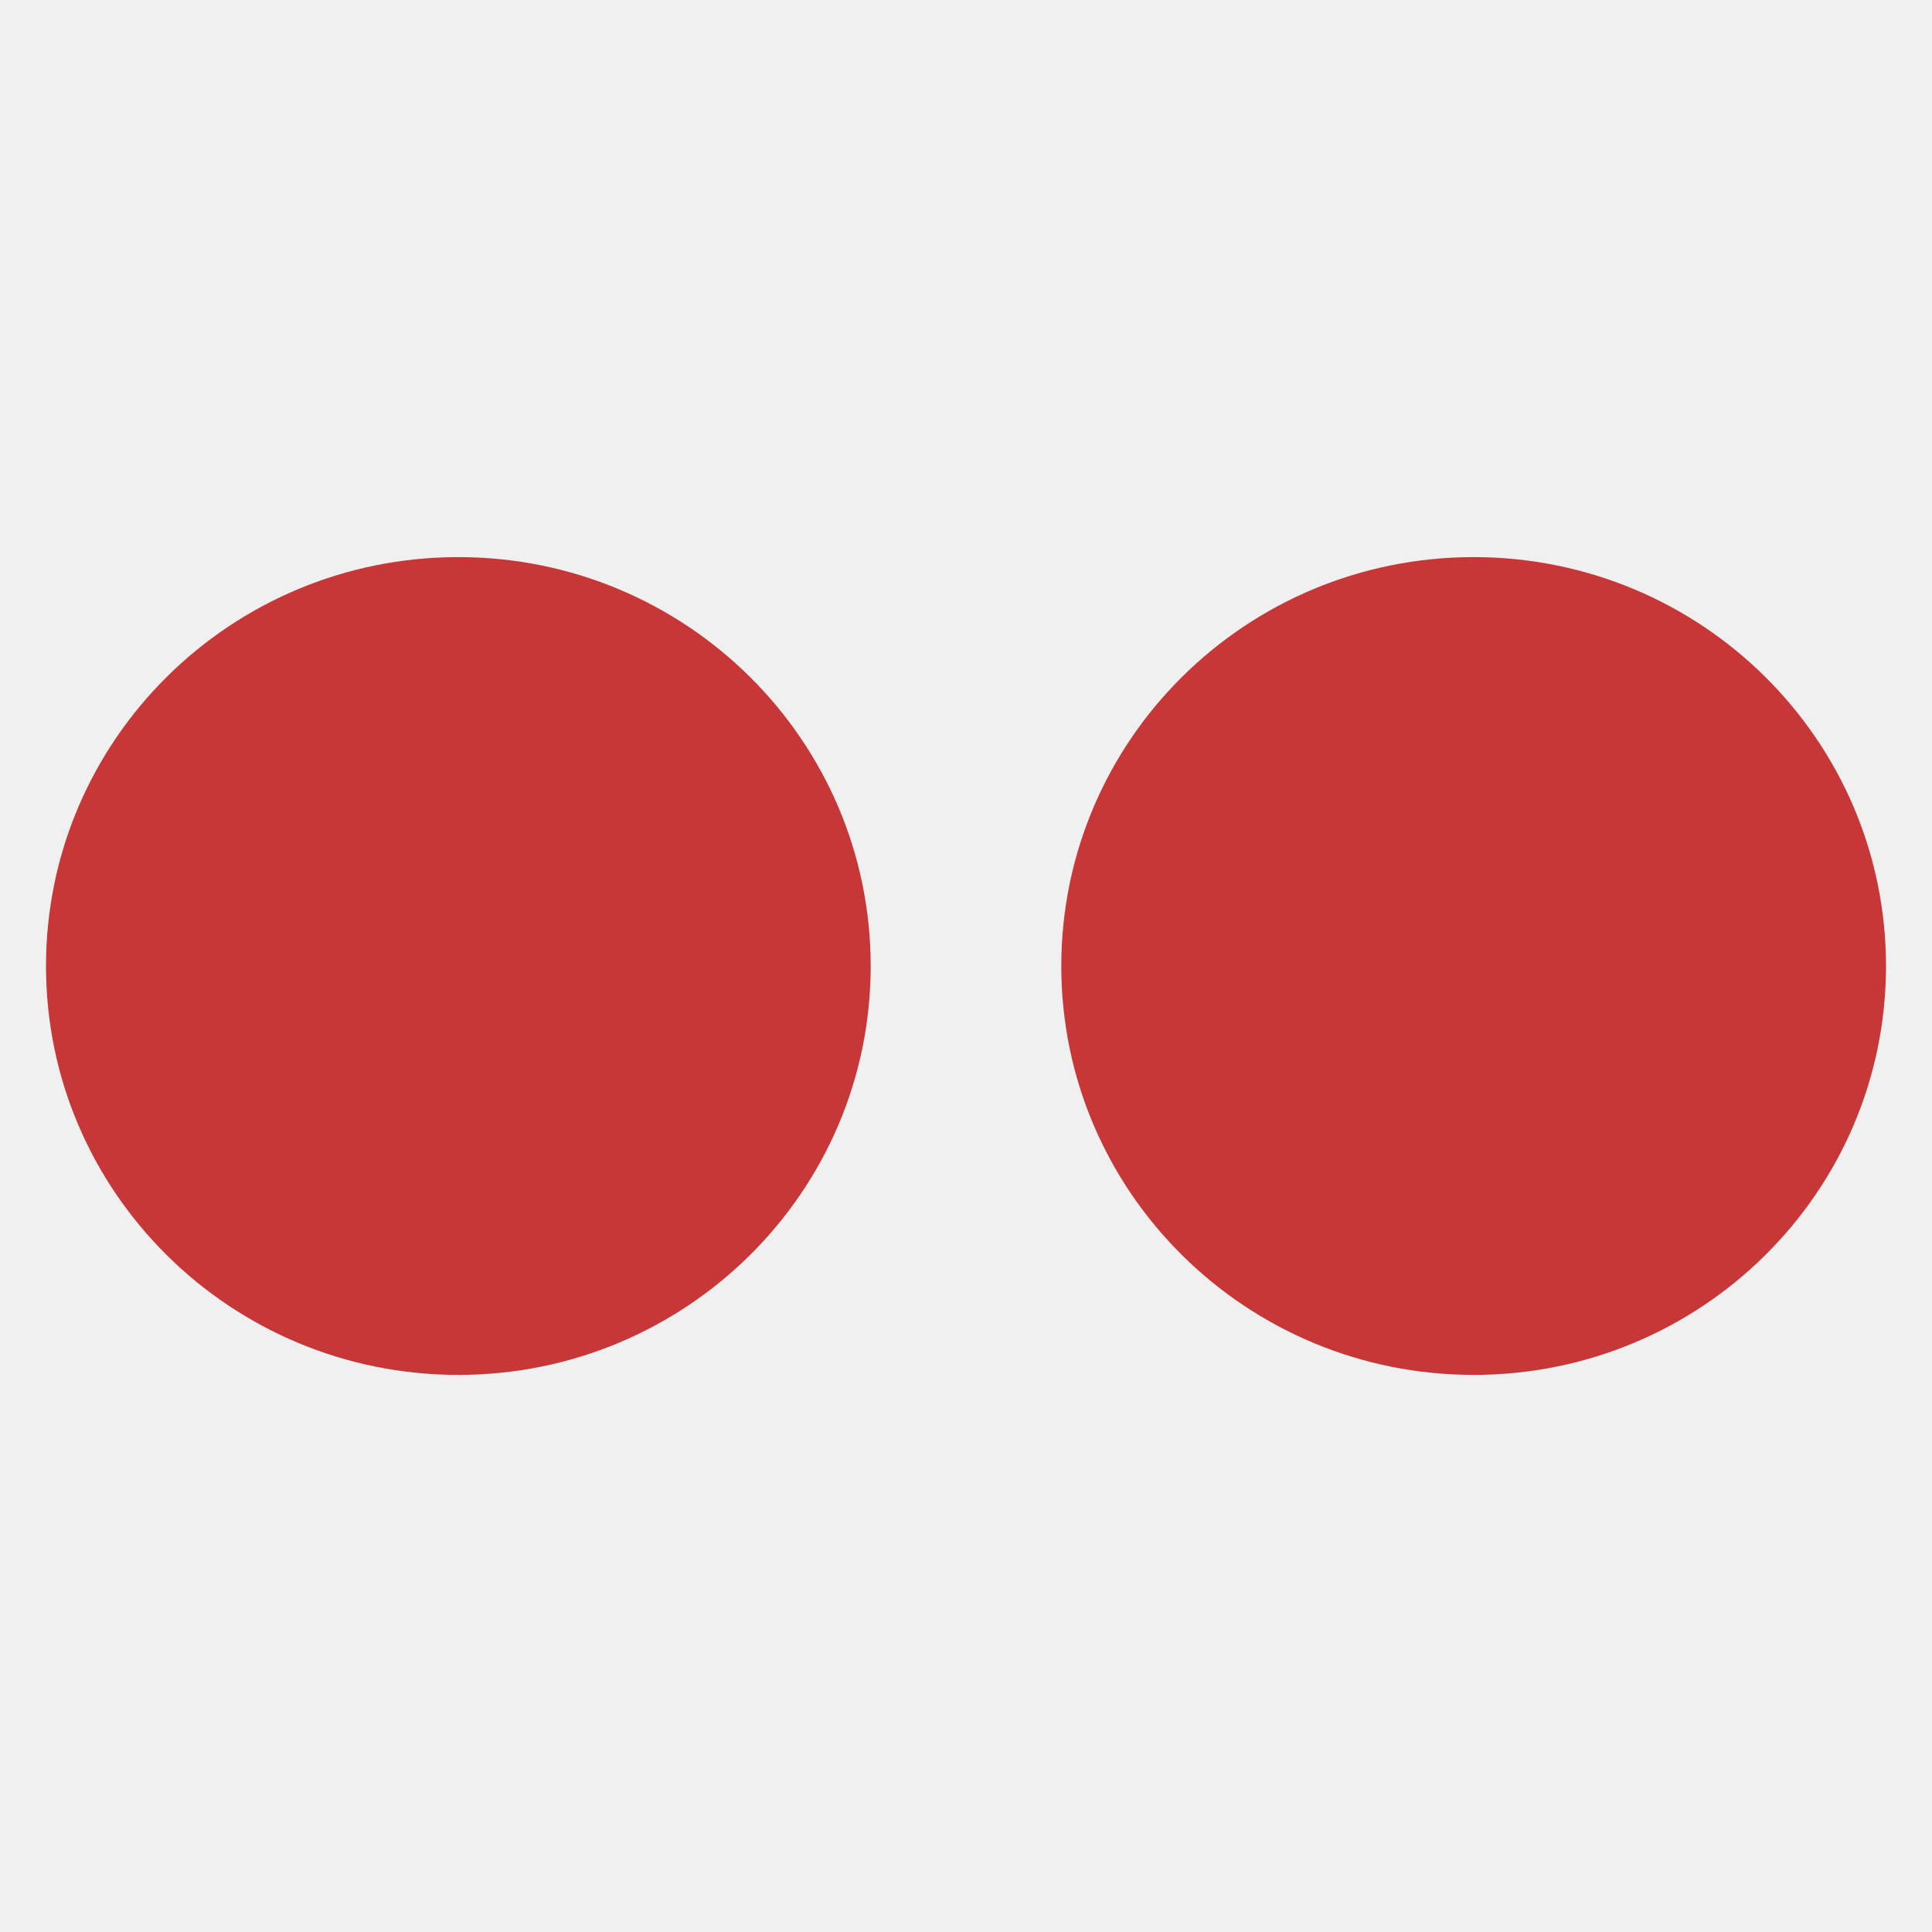
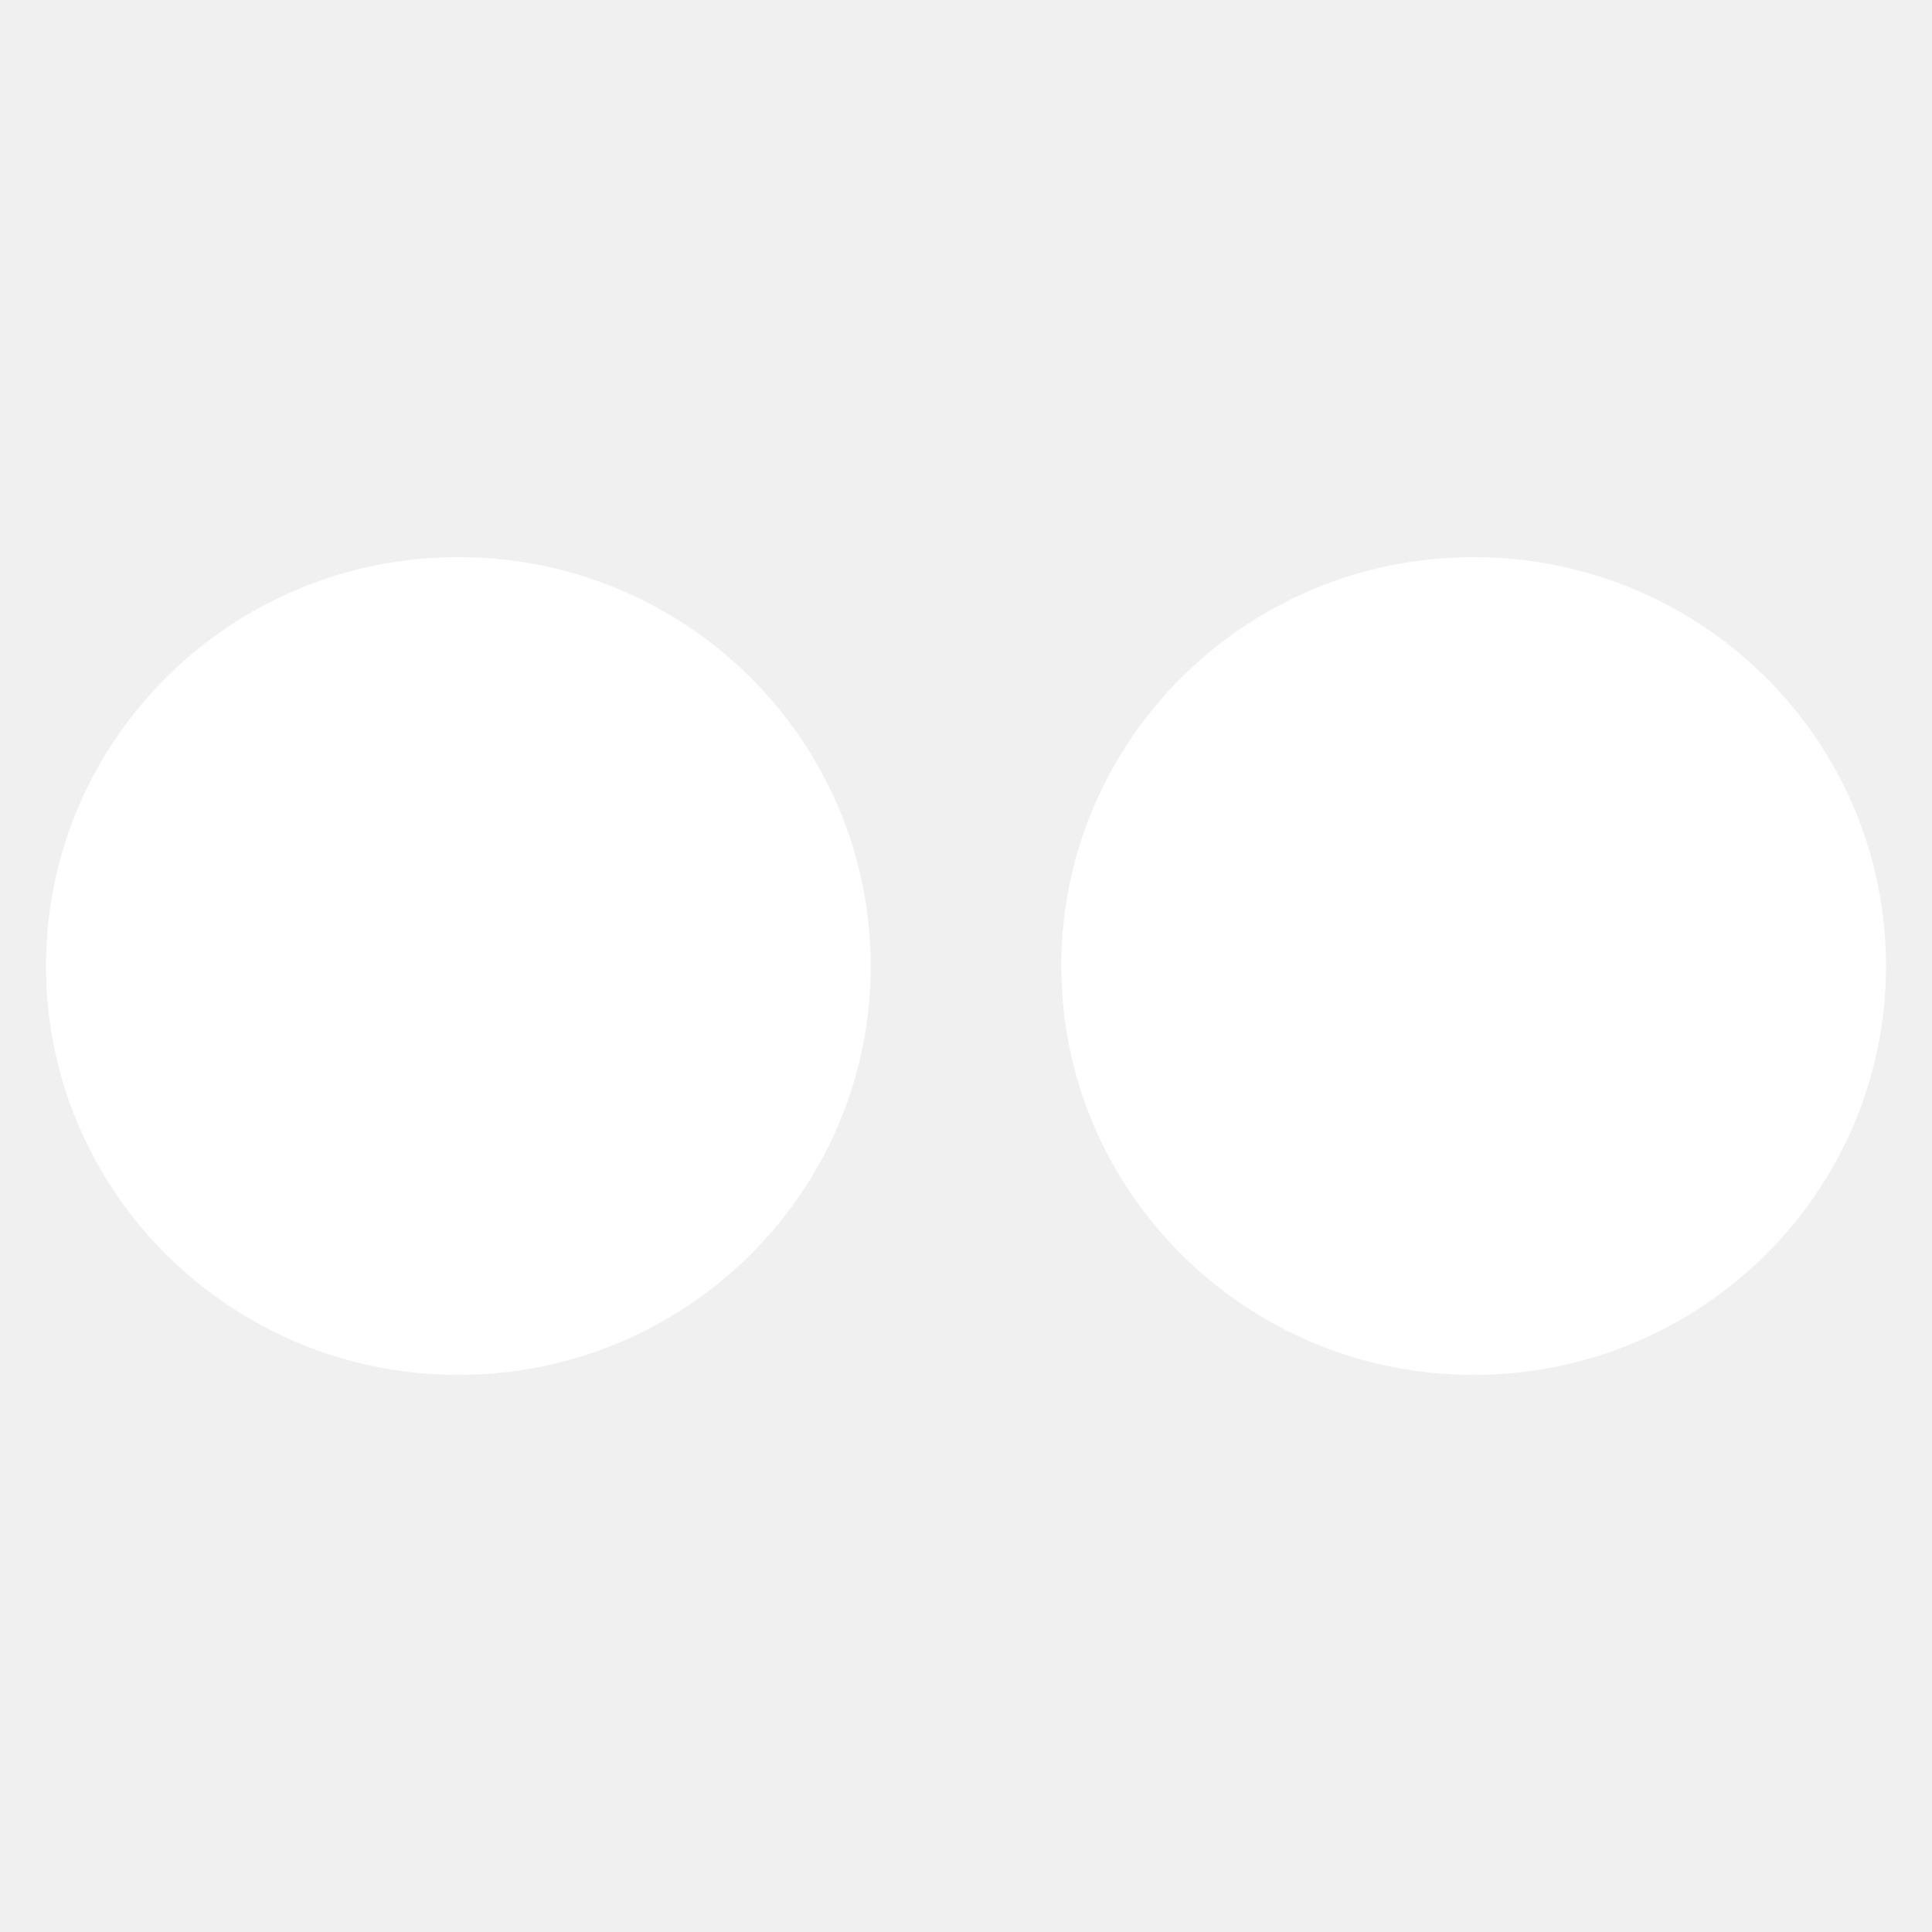
<svg xmlns="http://www.w3.org/2000/svg" width="105" height="105" id="svg2" version="1.1" viewBox="0 0 105 105">
  <defs id="defs4" />
  <g id="layer1" transform="translate(0,-947.3623)">
    <g id="g14128-8" transform="matrix(3.125,0,0,3.125,-37.20612,496.3378)" style="fill:#c83737;fill-opacity:1">
      <g id="Layer_1-4-6" style="fill:#c83737;fill-opacity:1" />
      <g id="mail-1" style="fill:#c83737;fill-opacity:1">
        <g id="g14116-0" style="fill:#c83737;fill-opacity:1">
          <polygon id="polygon14118-1" points="0,3.906 16.078,11.457 32,3.918 32,0 0,0 " style="fill:#c83737;fill-opacity:1" />
          <polygon id="polygon14120-8" points="32,8.344 16.086,15.879 0,8.32 0,24 32,24 " style="fill:#c83737;fill-opacity:1" />
        </g>
      </g>
    </g>
    <g id="g26377-1" transform="matrix(1.602908,0,0,1.602908,14.52634,-1010.481)" style="fill:#c83737;fill-opacity:1">
      <path id="path2459-7" d="m -129.117,1033.947 5.697,0 0,62.387 -5.637,0 -0.059,-62.387 z" style="fill:#c83737;fill-opacity:1;fill-rule:evenodd;stroke:none" />
      <path id="path3239-9" d="m -98.534,1044.898 -5.781,6.039 -33.99,-1.759 0.185,-10.73 33.666,-0.704 5.919,7.153 z" style="fill:#c83737;fill-opacity:1;fill-rule:evenodd;stroke:none" />
    </g>
-     <path d="m 12.816,495.505 c 1.3,2.952 2.142,7.856 0.886,11.445 5.139,4.388 6.904,15.054 4.424,23.771 7.324,0.559 16.048,-0.269 21.68,1.979 -5.264,-0.677 -12.454,-2.004 -19.244,-1.542 -1.287,0.088 -3.193,-0.048 -3.1,1.761 7.861,0.618 15.671,1.289 22.126,3.303 -6.401,-1.045 -14.171,-2.638 -22.126,-2.86 -3.286,6.483 -9.897,9.67 -19.024,10.341 0.981,2.134 2.86,2.948 3.319,6.382 0.684,5.131 -1.071,12.645 0.661,16.065 0.831,1.639 2.186,1.682 3.099,3.083 -2.236,2.646 -7.779,-0.297 -8.409,-3.083 -1.081,-4.772 1.647,-12.171 -1.326,-15.405 0.21,5.204 -1.231,12.516 0.221,17.166 0.572,1.829 2.224,2.534 1.77,4.183 -10.391,1.056 -6.049,-13.449 -7.747,-22.01 -1.568,0.112 -0.879,2.348 -0.884,3.302 -0.044,8.36 1.711,19.827 -7.3,18.708 -0.263,-1.757 1.209,-2.355 1.77,-3.959 1.643,-4.704 -0.308,-11.713 0.446,-17.39 -3.439,2.592 0.361,11.645 -1.77,16.286 -1.228,2.671 -5.184,3.833 -8.186,2.641 0.391,-1.989 2.444,-1.668 3.316,-3.521 1.218,-2.583 0.009,-6.304 0.443,-10.123 -6.366,1.27 -11.303,-0.184 -13.72,-4.182 -1.081,-1.794 -1.349,-3.911 -2.656,-5.501 -1.3,-1.591 -3.378,-1.806 -3.98,-3.96 7.883,-1.898 8.186,8.113 15.266,8.361 2.171,0.079 3.3,-0.626 5.309,-1.099 0.562,-2.524 1.766,-4.407 3.54,-5.726 -8.81,-1.205 -16.086,-3.949 -19.469,-10.56 -8.009,0.394 -15.338,1.463 -22.126,3.079 6.161,-2.238 13.76,-3.04 21.906,-3.303 -0.48,-2.884 -4.688,-2.091 -7.3,-1.98 -4.854,0.216 -10.966,0.819 -14.824,1.543 5.593,-1.994 13.442,-1.746 21.02,-1.761 -2.318,-7.267 -1.514,-18.81 3.54,-23.109 -1.432,-3.61 -0.988,-9.514 0.884,-12.325 5.643,0.253 9.066,2.715 12.611,5.063 4.397,-1.25 9.02,-1.872 15.044,-1.541 2.533,0.139 5.169,1.279 7.077,1.099 1.872,-0.175 3.936,-2.277 5.753,-3.079 2.368,-1.046 4.371,-1.444 7.08,-1.542 z" id="Github__x28_alt_x29_" style="fill:#c83737;fill-opacity:1" />
-     <path d="m 102.5,999.867 c 0,12.27 -10.031,22.218 -22.411,22.218 -12.377,0 -22.41,-9.948 -22.41,-22.218 0,-12.277 10.033,-22.227 22.41,-22.227 12.38,0 22.411,9.95 22.411,22.227 z m -77.59,-22.227 c -12.377,0 -22.41,9.95 -22.41,22.227 0,12.27 10.033,22.218 22.41,22.218 12.377,0 22.41,-9.948 22.41,-22.218 0,-12.277 -10.033,-22.227 -22.41,-22.227 z" id="Flickr" style="fill:#c83737;fill-opacity:1" />
-     <path d="m 505.557,548.541 0,36.97 -21.433,0 0,-34.494 c 0,-8.666 -3.1,-14.579 -10.859,-14.579 -5.922,0 -9.447,3.986 -10.997,7.84 -0.566,1.379 -0.711,3.297 -0.711,5.227 l 0,36.007 -21.44,0 c 0,0 0.289,-58.422 0,-64.475 l 21.439,0 0,9.139 c -0.043,0.069 -0.1,0.142 -0.141,0.209 l 0.141,0 0,-0.209 c 2.848,-4.387 7.934,-10.653 19.32,-10.653 14.107,0 24.681,9.216 24.681,29.02 z m -87.868,-58.586 c -7.334,0 -12.132,4.811 -12.132,11.138 0,6.189 4.659,11.145 11.848,11.145 l 0.143,0 c 7.477,0 12.127,-4.955 12.127,-11.145 -0.141,-6.327 -4.65,-11.138 -11.986,-11.138 z m -10.859,95.555 21.432,0 0,-64.475 -21.432,0 0,64.475 z" id="LinkedIn" style="fill:#c83737;fill-opacity:1" />
+     <path d="m -146.776,542.791 c 1.3,2.952 2.142,7.856 0.886,11.445 5.139,4.388 6.904,15.054 4.424,23.771 7.324,0.559 16.048,-0.269 21.68,1.979 -5.264,-0.677 -12.454,-2.004 -19.244,-1.542 -1.287,0.088 -3.193,-0.048 -3.1,1.761 7.861,0.618 15.671,1.289 22.126,3.303 -6.401,-1.045 -14.171,-2.638 -22.126,-2.86 -3.286,6.483 -9.897,9.67 -19.024,10.341 0.981,2.134 2.86,2.948 3.319,6.382 0.684,5.131 -1.071,12.645 0.661,16.065 0.831,1.639 2.186,1.682 3.099,3.083 -2.236,2.646 -7.779,-0.297 -8.409,-3.083 -1.081,-4.772 1.647,-12.171 -1.326,-15.405 0.21,5.204 -1.231,12.516 0.221,17.166 0.572,1.829 2.224,2.534 1.77,4.183 -10.391,1.056 -6.049,-13.449 -7.747,-22.01 -1.568,0.112 -0.879,2.348 -0.884,3.302 -0.044,8.36 1.711,19.827 -7.3,18.708 -0.263,-1.757 1.209,-2.355 1.77,-3.959 1.643,-4.704 -0.308,-11.713 0.446,-17.39 -3.439,2.592 0.361,11.645 -1.77,16.286 -1.228,2.671 -5.184,3.833 -8.186,2.641 0.391,-1.989 2.444,-1.668 3.316,-3.521 1.218,-2.583 0.009,-6.304 0.443,-10.123 -6.366,1.27 -11.303,-0.184 -13.72,-4.182 -1.081,-1.794 -1.349,-3.911 -2.656,-5.501 -1.3,-1.591 -3.378,-1.806 -3.98,-3.96 7.883,-1.898 8.186,8.113 15.266,8.361 2.171,0.079 3.3,-0.626 5.309,-1.099 0.562,-2.524 1.766,-4.407 3.54,-5.726 -8.81,-1.205 -16.086,-3.949 -19.469,-10.56 -8.009,0.394 -15.338,1.463 -22.126,3.079 6.161,-2.238 13.76,-3.04 21.906,-3.303 -0.48,-2.884 -4.688,-2.091 -7.3,-1.98 -4.854,0.216 -10.966,0.819 -14.824,1.543 5.593,-1.994 13.442,-1.746 21.02,-1.761 -2.318,-7.267 -1.514,-18.81 3.54,-23.109 -1.432,-3.61 -0.988,-9.514 0.884,-12.325 5.643,0.253 9.066,2.715 12.611,5.063 4.397,-1.25 9.02,-1.872 15.044,-1.541 2.533,0.139 5.169,1.279 7.077,1.099 1.872,-0.175 3.936,-2.277 5.753,-3.079 2.368,-1.046 4.371,-1.444 7.08,-1.542 z" id="Github__x28_alt_x29_" style="fill:#c83737;fill-opacity:1" />
+     <path d="m 102.5,999.867 c 0,12.27 -10.031,22.218 -22.411,22.218 -12.377,0 -22.41,-9.948 -22.41,-22.218 0,-12.277 10.033,-22.227 22.41,-22.227 12.38,0 22.411,9.95 22.411,22.227 z m -77.59,-22.227 c -12.377,0 -22.41,9.95 -22.41,22.227 0,12.27 10.033,22.218 22.41,22.218 12.377,0 22.41,-9.948 22.41,-22.218 0,-12.277 -10.033,-22.227 -22.41,-22.227 z" id="Flickr" style="fill:#ffffff;fill-opacity:1" />
+     <path d="m 460.106,723.994 0,36.97 -21.433,0 0,-34.494 c 0,-8.666 -3.1,-14.579 -10.859,-14.579 -5.922,0 -9.447,3.986 -10.997,7.84 -0.566,1.379 -0.711,3.297 -0.711,5.227 l 0,36.007 -21.44,0 c 0,0 0.289,-58.422 0,-64.475 l 21.439,0 0,9.139 c -0.043,0.069 -0.1,0.142 -0.141,0.209 l 0.141,0 0,-0.209 c 2.848,-4.387 7.934,-10.653 19.32,-10.653 14.107,0 24.681,9.216 24.681,29.02 z M 372.238,665.409 c -7.334,0 -12.132,4.811 -12.132,11.138 0,6.189 4.659,11.145 11.848,11.145 l 0.143,0 c 7.477,0 12.127,-4.955 12.127,-11.145 -0.141,-6.327 -4.65,-11.138 -11.986,-11.138 z m -10.859,95.555 21.432,0 0,-64.475 -21.432,0 0,64.475 z" id="LinkedIn" style="fill:#ffffff;fill-opacity:1" />
  </g>
</svg>
